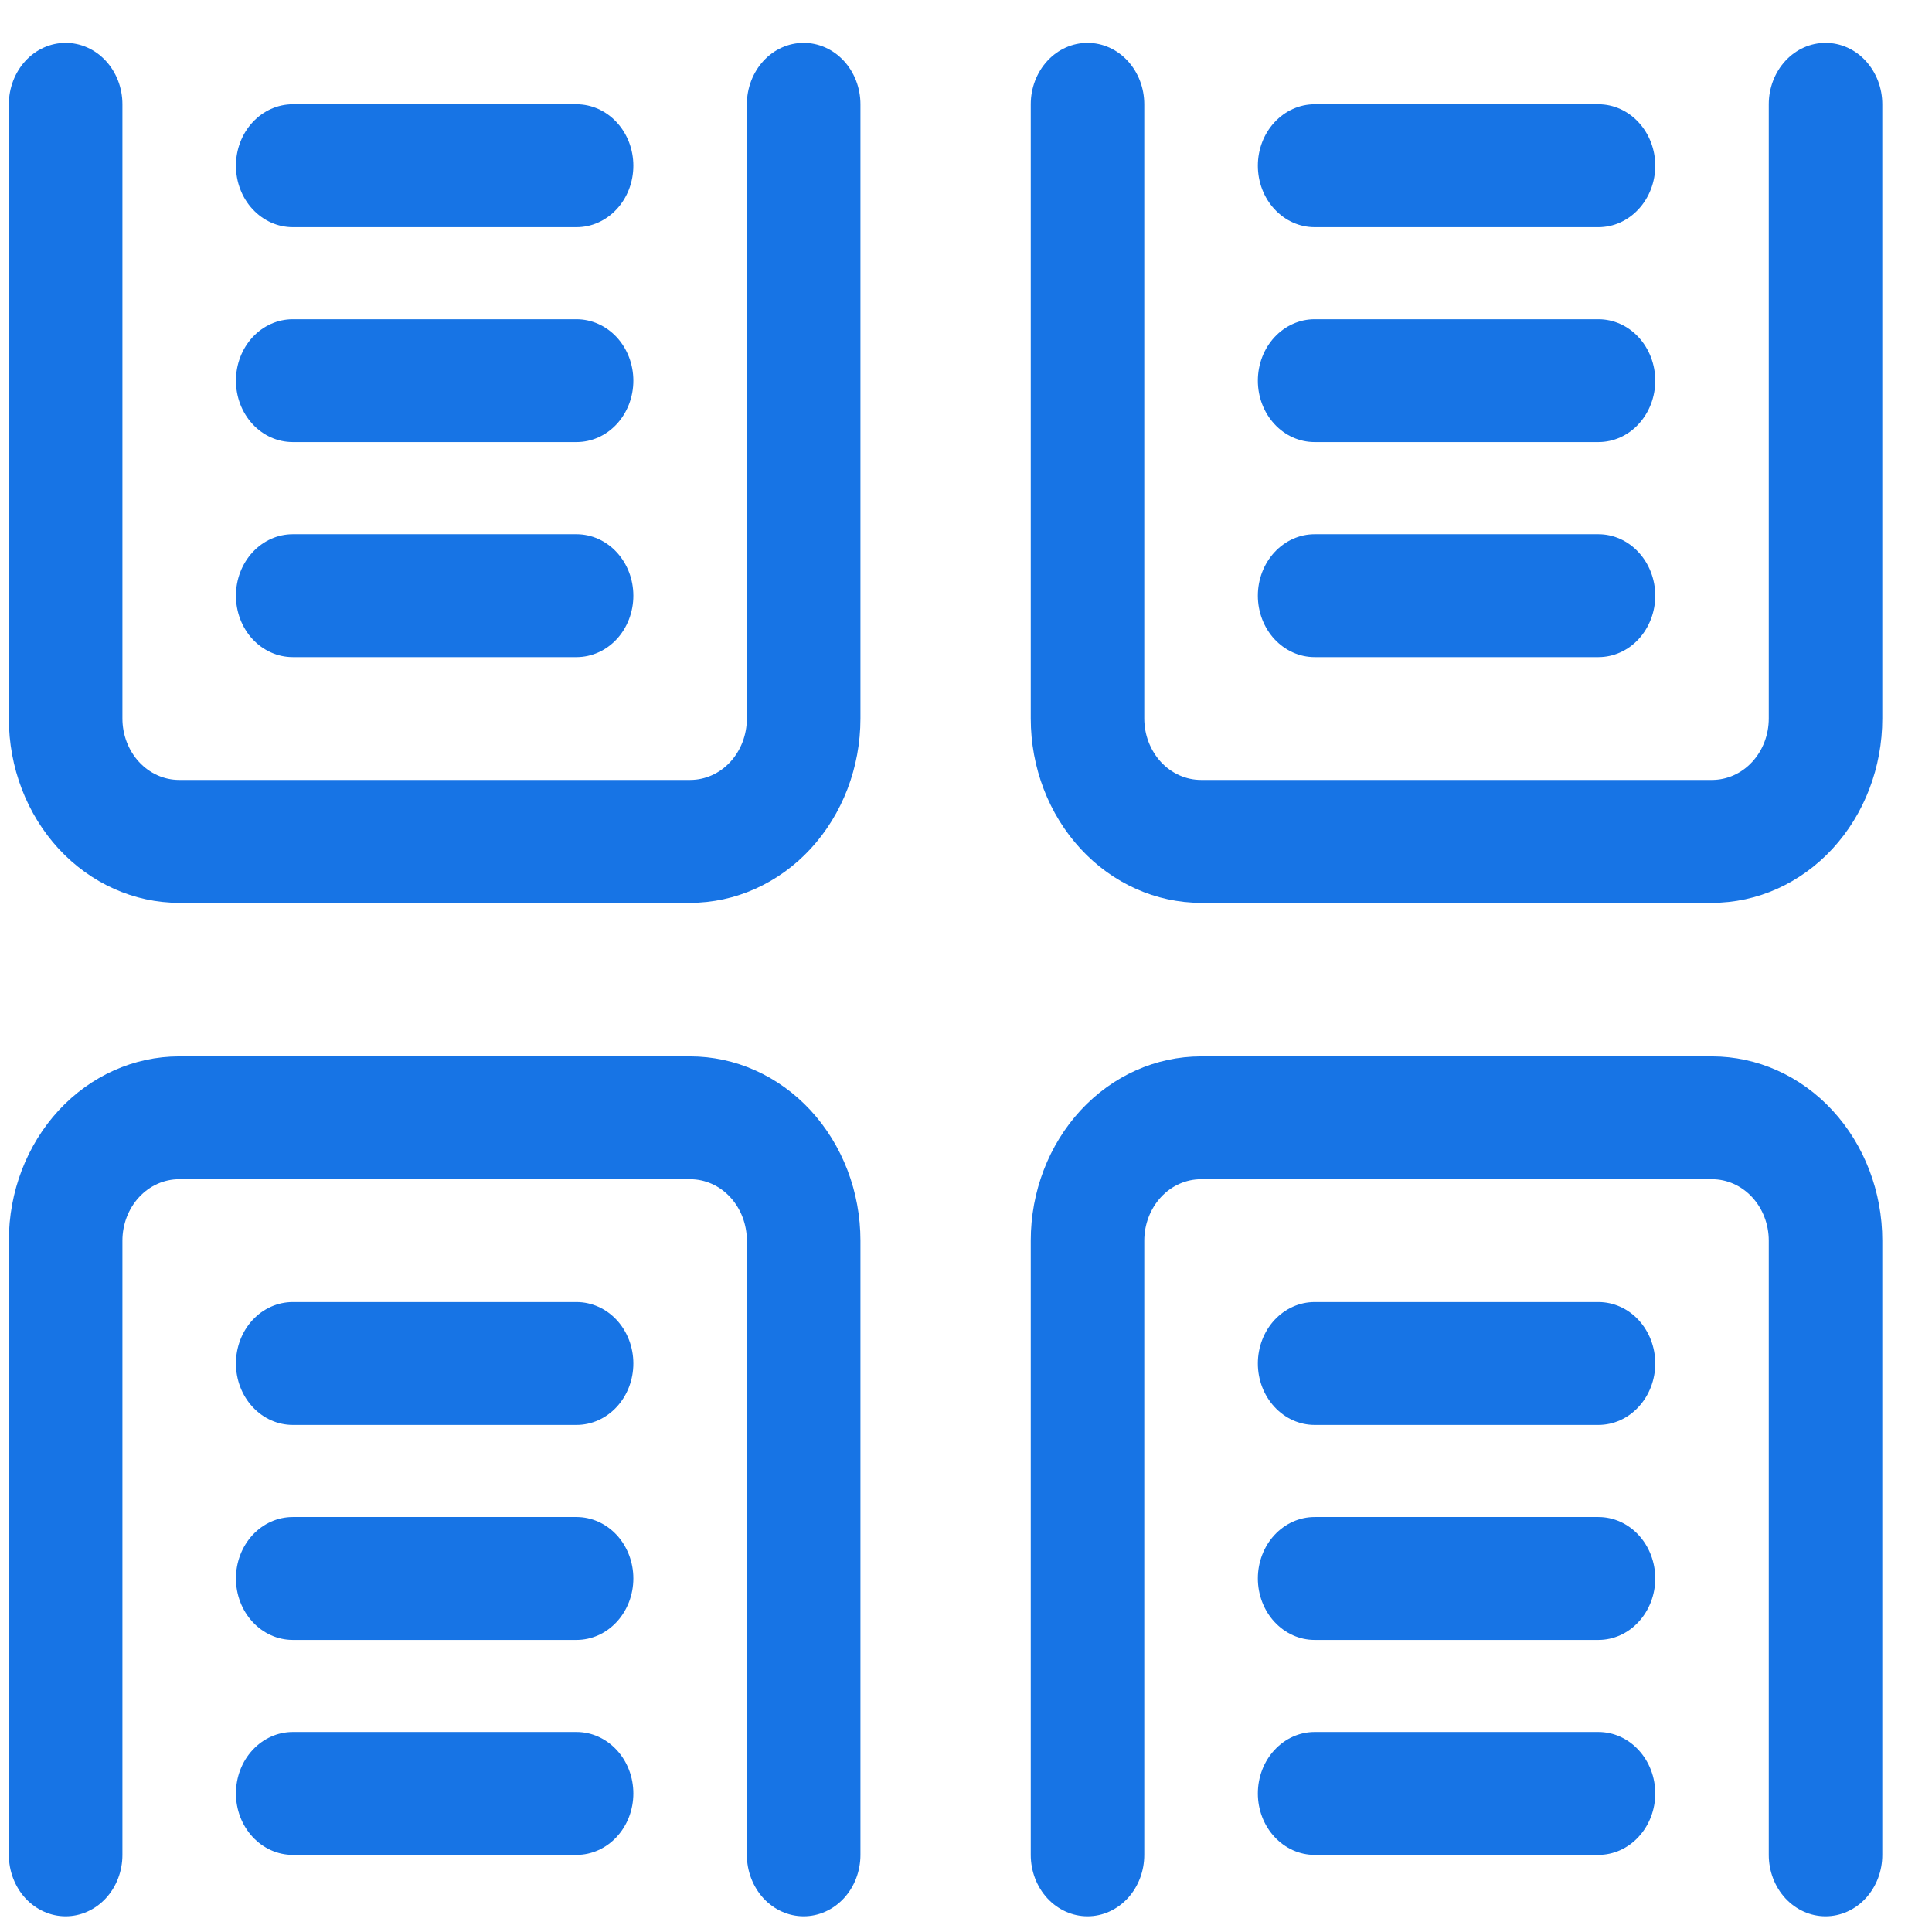
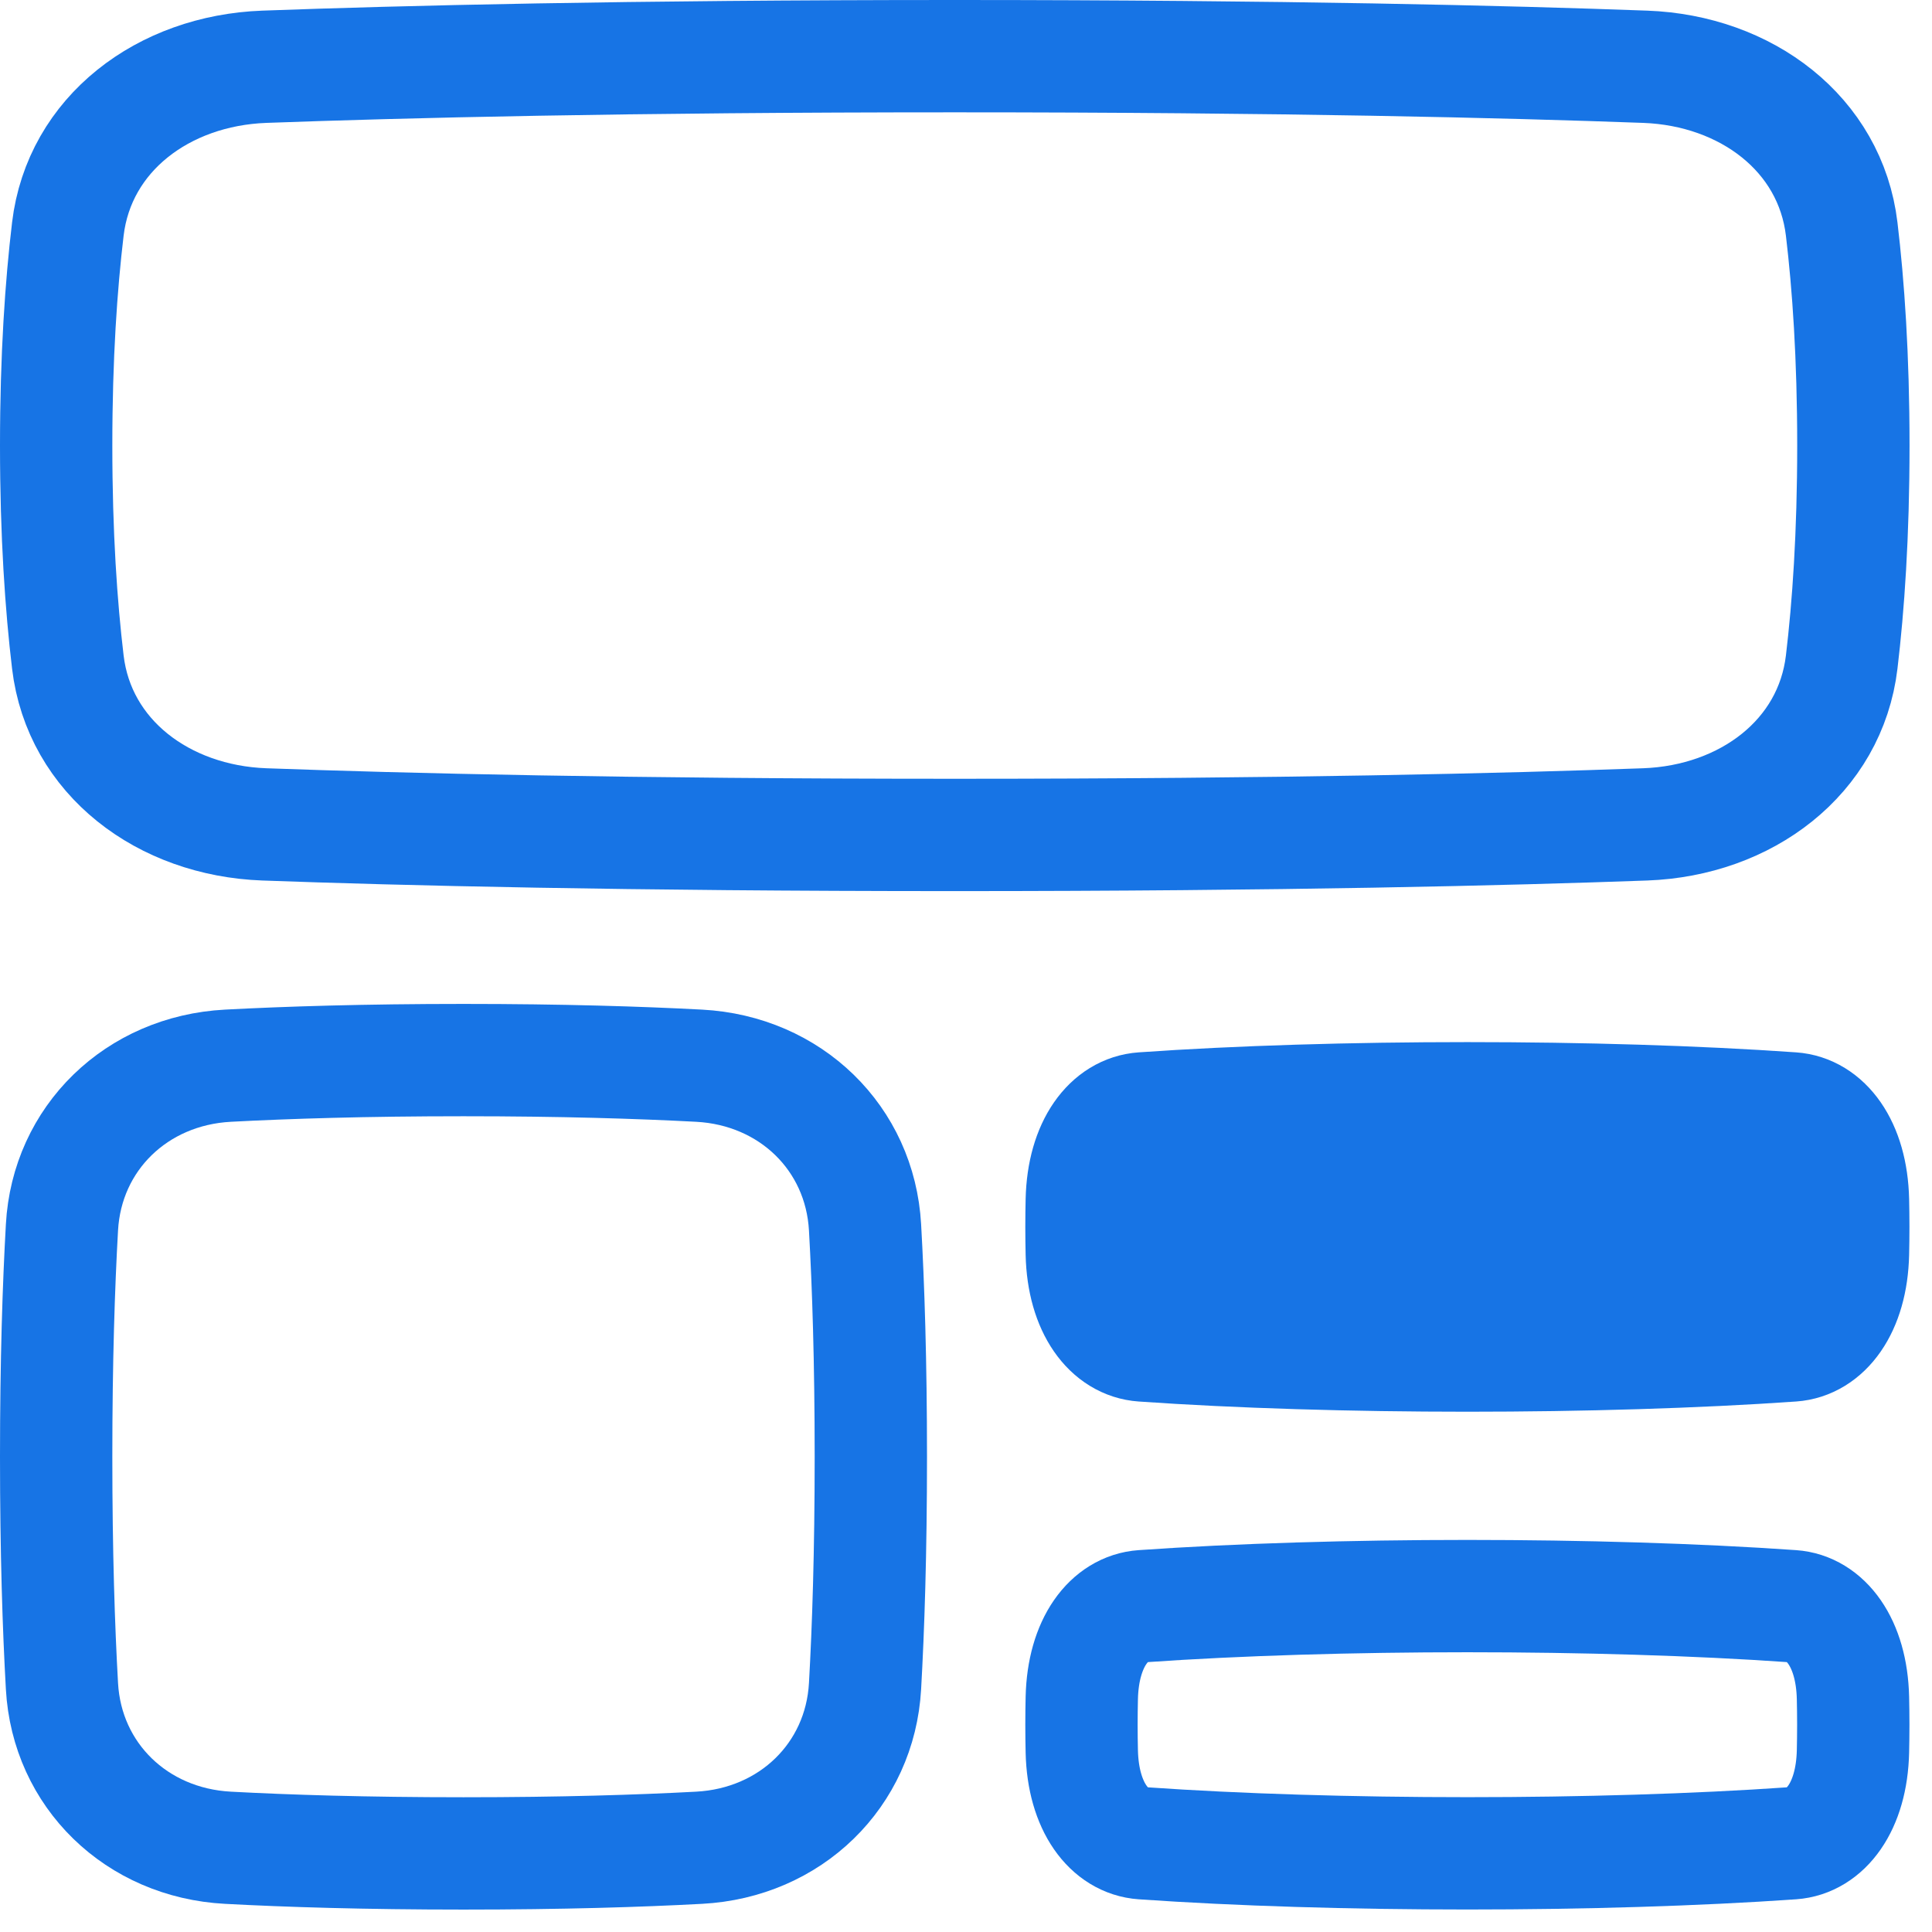
- <svg xmlns="http://www.w3.org/2000/svg" width="33" height="33" viewBox="0 0 33 33" fill="none">
-   <g id="icon_Templates">
-     <path id="Vector" d="M1.121 32.732C1.378 32.732 1.625 32.621 1.807 32.425C1.989 32.228 2.091 31.961 2.091 31.683V21.191C2.091 20.913 2.193 20.646 2.375 20.449C2.557 20.252 2.803 20.142 3.06 20.142H11.788C12.045 20.142 12.292 20.252 12.473 20.449C12.655 20.646 12.757 20.913 12.757 21.191V31.683C12.757 31.961 12.86 32.228 13.041 32.425C13.223 32.621 13.47 32.732 13.727 32.732C13.984 32.732 14.231 32.621 14.413 32.425C14.595 32.228 14.697 31.961 14.697 31.683V21.191C14.697 20.356 14.39 19.556 13.845 18.965C13.299 18.375 12.559 18.044 11.788 18.044H3.06C2.289 18.044 1.549 18.375 1.003 18.965C0.458 19.556 0.151 20.356 0.151 21.191V31.683C0.151 31.961 0.254 32.228 0.435 32.425C0.617 32.621 0.864 32.732 1.121 32.732Z" fill="#1774E5" />
-     <path id="Vector_2" d="M9.848 25.912H5C4.743 25.912 4.496 26.023 4.314 26.219C4.132 26.416 4.03 26.683 4.03 26.961C4.03 27.239 4.132 27.506 4.314 27.703C4.496 27.9 4.743 28.011 5 28.011H9.848C10.105 28.011 10.352 27.9 10.534 27.703C10.716 27.506 10.818 27.239 10.818 26.961C10.818 26.683 10.716 26.416 10.534 26.219C10.352 26.023 10.105 25.912 9.848 25.912Z" fill="#1774E5" />
-     <path id="Vector_3" d="M9.848 29.584H5C4.743 29.584 4.496 29.695 4.314 29.892C4.132 30.088 4.03 30.355 4.03 30.634C4.03 30.912 4.132 31.179 4.314 31.375C4.496 31.572 4.743 31.683 5 31.683H9.848C10.105 31.683 10.352 31.572 10.534 31.375C10.716 31.179 10.818 30.912 10.818 30.634C10.818 30.355 10.716 30.088 10.534 29.892C10.352 29.695 10.105 29.584 9.848 29.584Z" fill="#1774E5" />
-     <path id="Vector_4" d="M9.848 22.24H5C4.743 22.24 4.496 22.351 4.314 22.547C4.132 22.744 4.03 23.011 4.03 23.289C4.03 23.568 4.132 23.834 4.314 24.031C4.496 24.228 4.743 24.339 5 24.339H9.848C10.105 24.339 10.352 24.228 10.534 24.031C10.716 23.834 10.818 23.568 10.818 23.289C10.818 23.011 10.716 22.744 10.534 22.547C10.352 22.351 10.105 22.24 9.848 22.24Z" fill="#1774E5" />
-     <path id="Vector_5" d="M17.606 31.683C17.606 31.961 17.708 32.228 17.89 32.425C18.072 32.621 18.318 32.732 18.576 32.732C18.833 32.732 19.079 32.621 19.261 32.425C19.443 32.228 19.545 31.961 19.545 31.683V21.191C19.545 20.913 19.648 20.646 19.829 20.449C20.011 20.252 20.258 20.142 20.515 20.142H29.242C29.499 20.142 29.746 20.252 29.928 20.449C30.11 20.646 30.212 20.913 30.212 21.191V31.683C30.212 31.961 30.314 32.228 30.496 32.425C30.678 32.621 30.924 32.732 31.182 32.732C31.439 32.732 31.686 32.621 31.867 32.425C32.049 32.228 32.151 31.961 32.151 31.683V21.191C32.151 20.356 31.845 19.556 31.299 18.965C30.754 18.375 30.014 18.044 29.242 18.044H20.515C19.743 18.044 19.003 18.375 18.458 18.965C17.912 19.556 17.606 20.356 17.606 21.191V31.683Z" fill="#1774E5" />
-     <path id="Vector_6" d="M27.303 25.912H22.454C22.197 25.912 21.951 26.023 21.769 26.219C21.587 26.416 21.485 26.683 21.485 26.961C21.485 27.239 21.587 27.506 21.769 27.703C21.951 27.9 22.197 28.011 22.454 28.011H27.303C27.56 28.011 27.807 27.9 27.988 27.703C28.17 27.506 28.273 27.239 28.273 26.961C28.273 26.683 28.17 26.416 27.988 26.219C27.807 26.023 27.56 25.912 27.303 25.912Z" fill="#1774E5" />
-     <path id="Vector_7" d="M27.303 29.584H22.454C22.197 29.584 21.951 29.695 21.769 29.892C21.587 30.088 21.485 30.355 21.485 30.634C21.485 30.912 21.587 31.179 21.769 31.375C21.951 31.572 22.197 31.683 22.454 31.683H27.303C27.56 31.683 27.807 31.572 27.988 31.375C28.17 31.179 28.273 30.912 28.273 30.634C28.273 30.355 28.17 30.088 27.988 29.892C27.807 29.695 27.56 29.584 27.303 29.584Z" fill="#1774E5" />
-     <path id="Vector_8" d="M27.303 22.24H22.454C22.197 22.24 21.951 22.351 21.769 22.547C21.587 22.744 21.485 23.011 21.485 23.289C21.485 23.568 21.587 23.834 21.769 24.031C21.951 24.228 22.197 24.339 22.454 24.339H27.303C27.56 24.339 27.807 24.228 27.988 24.031C28.17 23.834 28.273 23.568 28.273 23.289C28.273 23.011 28.17 22.744 27.988 22.547C27.807 22.351 27.56 22.24 27.303 22.24Z" fill="#1774E5" />
-     <path id="Vector_9" d="M3.06 15.421H11.788C12.559 15.421 13.299 15.089 13.845 14.499C14.39 13.908 14.697 13.108 14.697 12.273V1.781C14.697 1.503 14.595 1.236 14.413 1.039C14.231 0.842 13.984 0.732 13.727 0.732C13.47 0.732 13.223 0.842 13.041 1.039C12.86 1.236 12.757 1.503 12.757 1.781V12.273C12.757 12.551 12.655 12.818 12.473 13.015C12.292 13.212 12.045 13.322 11.788 13.322H3.06C2.803 13.322 2.557 13.212 2.375 13.015C2.193 12.818 2.091 12.551 2.091 12.273V1.781C2.091 1.503 1.989 1.236 1.807 1.039C1.625 0.842 1.378 0.732 1.121 0.732C0.864 0.732 0.617 0.842 0.435 1.039C0.254 1.236 0.151 1.503 0.151 1.781V12.273C0.151 13.108 0.458 13.908 1.003 14.499C1.549 15.089 2.289 15.421 3.06 15.421Z" fill="#1774E5" />
-     <path id="Vector_10" d="M5 7.551H9.848C10.105 7.551 10.352 7.441 10.534 7.244C10.716 7.047 10.818 6.781 10.818 6.502C10.818 6.224 10.716 5.957 10.534 5.76C10.352 5.564 10.105 5.453 9.848 5.453H5C4.743 5.453 4.496 5.564 4.314 5.76C4.132 5.957 4.03 6.224 4.03 6.502C4.03 6.781 4.132 7.047 4.314 7.244C4.496 7.441 4.743 7.551 5 7.551Z" fill="#1774E5" />
-     <path id="Vector_11" d="M5 3.88H9.848C10.105 3.88 10.352 3.769 10.534 3.572C10.716 3.376 10.818 3.109 10.818 2.83C10.818 2.552 10.716 2.285 10.534 2.089C10.352 1.892 10.105 1.781 9.848 1.781H5C4.743 1.781 4.496 1.892 4.314 2.089C4.132 2.285 4.03 2.552 4.03 2.83C4.03 3.109 4.132 3.376 4.314 3.572C4.496 3.769 4.743 3.88 5 3.88Z" fill="#1774E5" />
-     <path id="Vector_12" d="M5 11.224H9.848C10.105 11.224 10.352 11.113 10.534 10.917C10.716 10.72 10.818 10.453 10.818 10.175C10.818 9.896 10.716 9.63 10.534 9.433C10.352 9.236 10.105 9.125 9.848 9.125H5C4.743 9.125 4.496 9.236 4.314 9.433C4.132 9.63 4.03 9.896 4.03 10.175C4.03 10.453 4.132 10.72 4.314 10.917C4.496 11.113 4.743 11.224 5 11.224Z" fill="#1774E5" />
-     <path id="Vector_13" d="M18.576 0.732C18.318 0.732 18.072 0.842 17.89 1.039C17.708 1.236 17.606 1.503 17.606 1.781V12.273C17.606 13.108 17.912 13.908 18.458 14.499C19.003 15.089 19.743 15.421 20.515 15.421H29.242C30.014 15.421 30.754 15.089 31.299 14.499C31.845 13.908 32.151 13.108 32.151 12.273V1.781C32.151 1.503 32.049 1.236 31.867 1.039C31.686 0.842 31.439 0.732 31.182 0.732C30.924 0.732 30.678 0.842 30.496 1.039C30.314 1.236 30.212 1.503 30.212 1.781V12.273C30.212 12.551 30.11 12.818 29.928 13.015C29.746 13.212 29.499 13.322 29.242 13.322H20.515C20.258 13.322 20.011 13.212 19.829 13.015C19.648 12.818 19.545 12.551 19.545 12.273V1.781C19.545 1.503 19.443 1.236 19.261 1.039C19.079 0.842 18.833 0.732 18.576 0.732Z" fill="#1774E5" />
-     <path id="Vector_14" d="M22.454 7.551H27.303C27.56 7.551 27.807 7.441 27.988 7.244C28.17 7.047 28.273 6.781 28.273 6.502C28.273 6.224 28.17 5.957 27.988 5.76C27.807 5.564 27.56 5.453 27.303 5.453H22.454C22.197 5.453 21.951 5.564 21.769 5.76C21.587 5.957 21.485 6.224 21.485 6.502C21.485 6.781 21.587 7.047 21.769 7.244C21.951 7.441 22.197 7.551 22.454 7.551Z" fill="#1774E5" />
-     <path id="Vector_15" d="M22.454 3.88H27.303C27.56 3.88 27.807 3.769 27.988 3.572C28.17 3.376 28.273 3.109 28.273 2.83C28.273 2.552 28.17 2.285 27.988 2.089C27.807 1.892 27.56 1.781 27.303 1.781H22.454C22.197 1.781 21.951 1.892 21.769 2.089C21.587 2.285 21.485 2.552 21.485 2.83C21.485 3.109 21.587 3.376 21.769 3.572C21.951 3.769 22.197 3.88 22.454 3.88Z" fill="#1774E5" />
-     <path id="Vector_16" d="M22.454 11.224H27.303C27.56 11.224 27.807 11.113 27.988 10.917C28.17 10.72 28.273 10.453 28.273 10.175C28.273 9.896 28.17 9.63 27.988 9.433C27.807 9.236 27.56 9.125 27.303 9.125H22.454C22.197 9.125 21.951 9.236 21.769 9.433C21.587 9.63 21.485 9.896 21.485 10.175C21.485 10.453 21.587 10.72 21.769 10.917C21.951 11.113 22.197 11.224 22.454 11.224Z" fill="#1774E5" />
-   </g>
+ <svg xmlns="http://www.w3.org/2000/svg" width="43" height="43" viewBox="0 0 43 43" fill="none">
+   <path d="M24.077 37.791C24.105 36.556 24.689 35.8 25.429 35.748C29.704 35.449 35.614 35.449 39.889 35.748C40.629 35.8 41.213 36.556 41.241 37.791C41.245 37.974 41.248 38.172 41.248 38.386C41.248 38.602 41.245 38.8 41.241 38.982C41.213 40.217 40.629 40.973 39.889 41.025C35.614 41.324 29.704 41.324 25.429 41.025C24.689 40.973 24.105 40.217 24.077 38.982C24.073 38.8 24.07 38.602 24.07 38.386C24.07 38.172 24.073 37.974 24.077 37.791Z" stroke="#1774E5" stroke-width="2.5" stroke-linejoin="round" />
+   <path d="M24.077 26.712C24.105 25.477 24.689 24.721 25.429 24.669C29.704 24.369 35.614 24.369 39.889 24.669C40.629 24.721 41.213 25.477 41.241 26.712C41.245 26.894 41.248 27.092 41.248 27.307C41.248 27.522 41.245 27.72 41.241 27.903C41.213 29.138 40.629 29.894 39.889 29.946C35.614 30.245 29.704 30.245 25.429 29.946C24.689 29.894 24.105 29.138 24.077 27.903C24.073 27.72 24.07 27.522 24.07 27.307C24.07 27.092 24.073 26.894 24.077 26.712Z" fill="#1774E5" stroke="#1774E5" stroke-width="2.5" stroke-linejoin="round" />
+   <path d="M40.99 5.099C40.738 2.979 38.863 1.569 36.618 1.486C33.574 1.374 28.556 1.25 21.25 1.25C13.944 1.25 8.926 1.374 5.882 1.486C3.637 1.569 1.762 2.979 1.51 5.099C1.362 6.338 1.25 7.932 1.25 9.917C1.25 11.901 1.362 13.496 1.51 14.735C1.762 16.855 3.637 18.265 5.882 18.348C8.926 18.459 13.944 18.583 21.25 18.583C28.556 18.583 33.574 18.459 36.618 18.348C38.863 18.265 40.738 16.855 40.99 14.735C41.138 13.496 41.25 11.901 41.25 9.917C41.25 7.932 41.138 6.338 40.99 5.099Z" stroke="#1774E5" stroke-width="2.5" stroke-linejoin="round" />
+   <path d="M1.379 37.528C1.489 39.51 3.037 41.017 5.073 41.125C6.396 41.196 8.13 41.251 10.316 41.251C12.502 41.251 14.236 41.196 15.559 41.125C17.595 41.017 19.142 39.51 19.253 37.528C19.326 36.239 19.382 34.55 19.382 32.422C19.382 30.294 19.326 28.605 19.253 27.317C19.142 25.334 17.595 23.827 15.559 23.719C14.236 23.649 12.502 23.594 10.316 23.594C8.13 23.594 6.396 23.649 5.073 23.719C3.037 23.827 1.489 25.334 1.379 27.317C1.306 28.605 1.25 30.294 1.25 32.422C1.25 34.55 1.306 36.239 1.379 37.528Z" stroke="#1774E5" stroke-width="2.5" stroke-linejoin="round" />
</svg>
